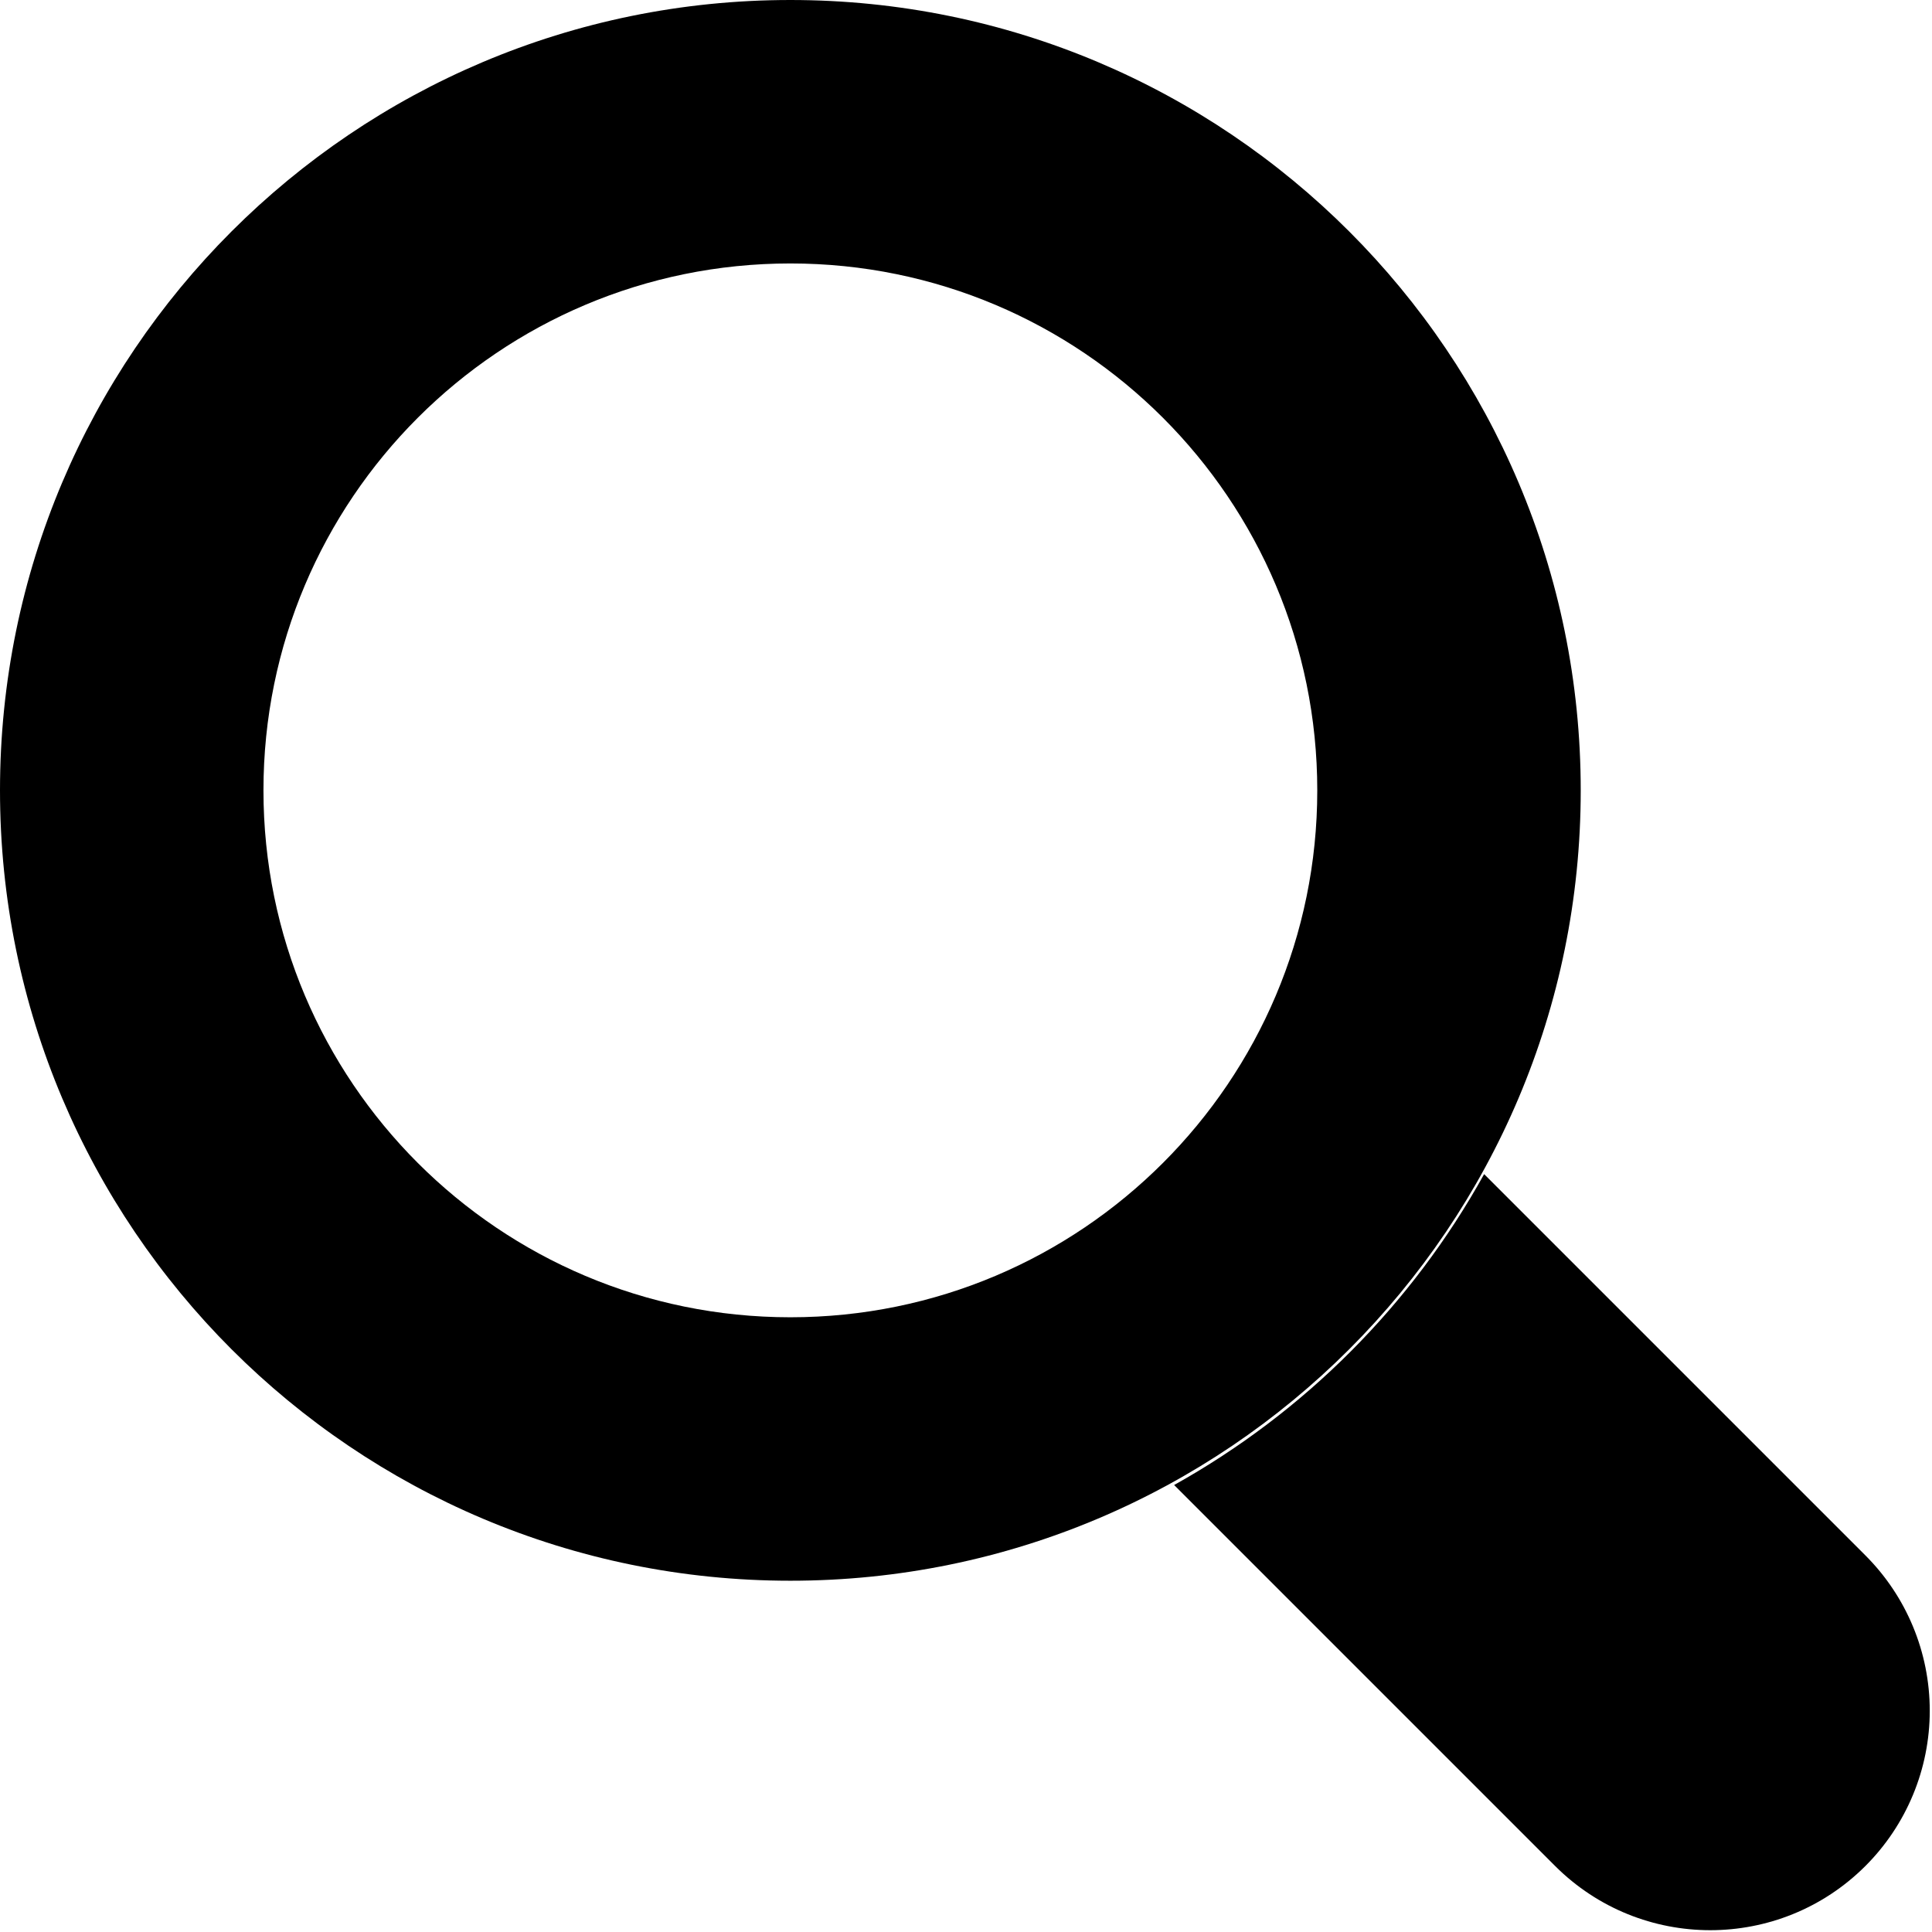
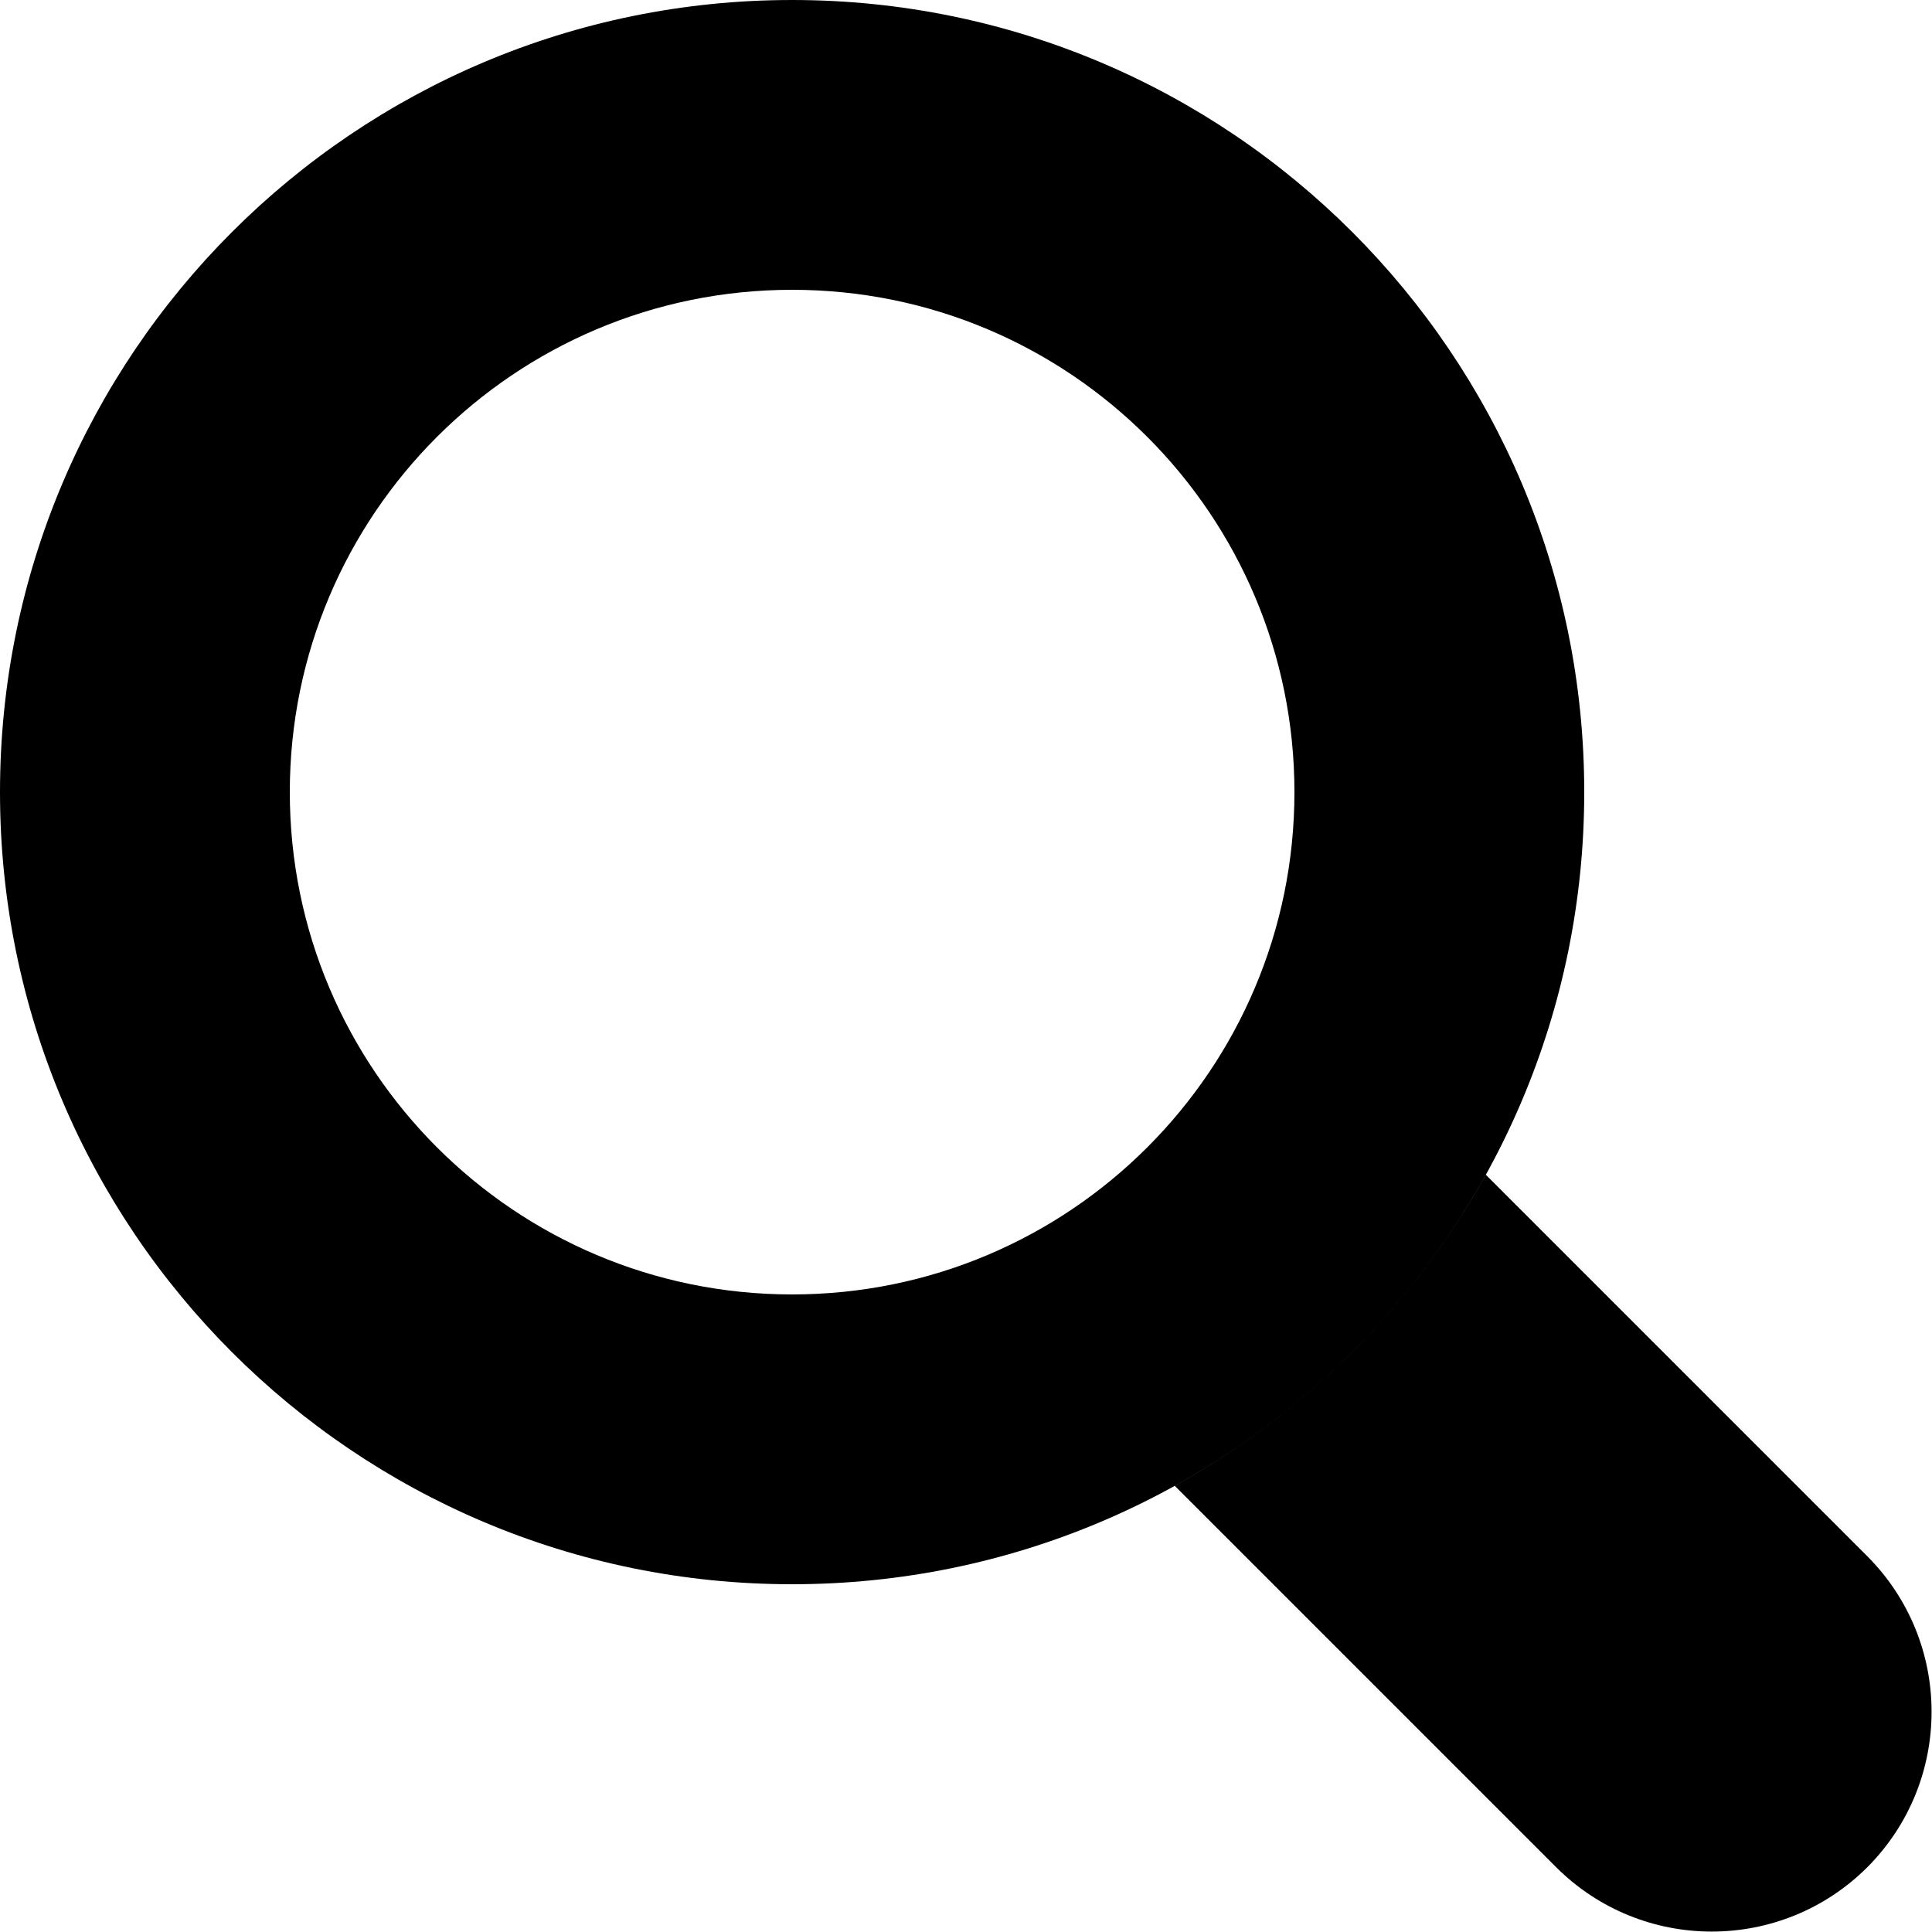
- <svg xmlns="http://www.w3.org/2000/svg" id="Layer_1" data-name="Layer 1" viewBox="0 0 22 22">
-   <path d="M9,3A6,6,0,1,1,3,9,6,6,0,0,1,9,3M9,0a9,9,0,1,0,9,9A9,9,0,0,0,9,0Z" />
-   <path d="M21.24,17.71,16.9,13.37a9.1,9.1,0,0,1-3.53,3.54l4.34,4.34a2.5,2.5,0,0,0,3.53,0h0A2.5,2.5,0,0,0,21.24,17.71Z" />
+ <svg xmlns="http://www.w3.org/2000/svg" id="Layer_1" data-name="Layer 1" viewBox="0 0 20 20">
+   <path d="M8.2,3A5.2,5.2,0,1,1,3,8.2,5.2,5.2,0,0,1,8.2,3m0-3a8.2,8.2,0,1,0,8.2,8.2A8.2,8.2,0,0,0,8.2,0Z" />
+   <path d="M19.33,16.11l-3.95-3.95a8.31,8.31,0,0,1-3.22,3.22l3.95,3.95a2.28,2.28,0,0,0,3.22,0h0A2.28,2.28,0,0,0,19.33,16.11Z" />
</svg>
